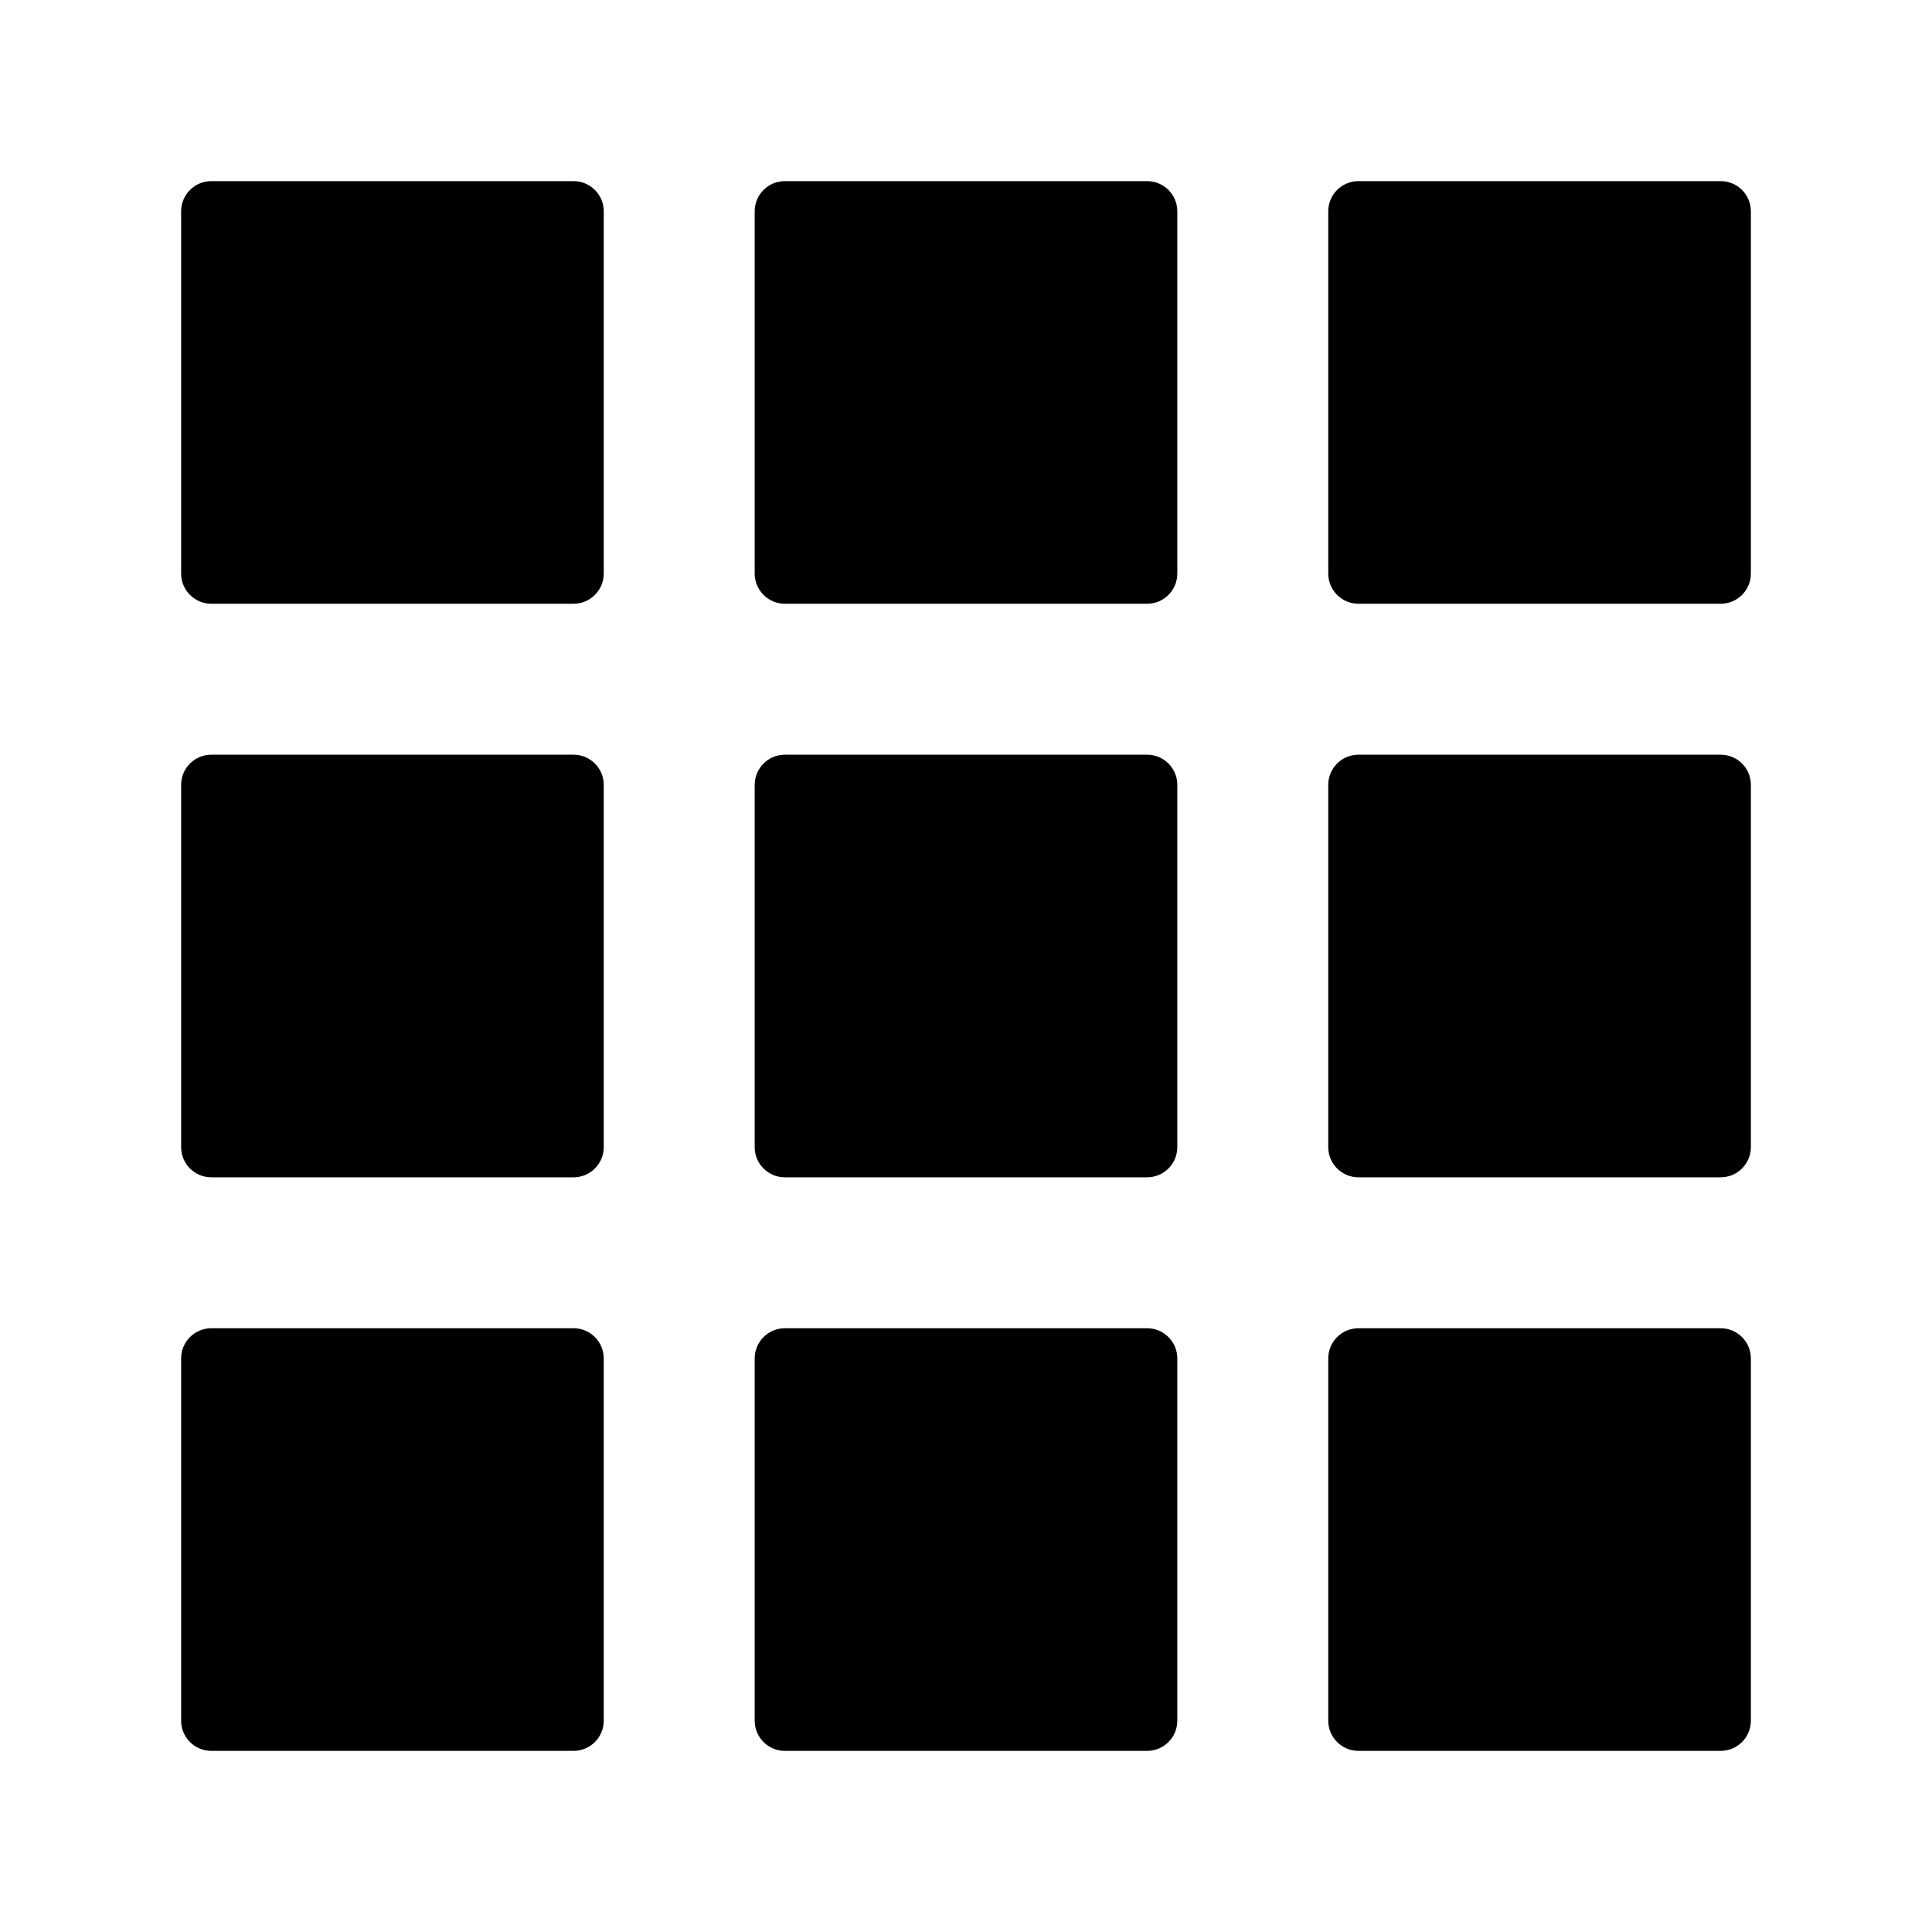
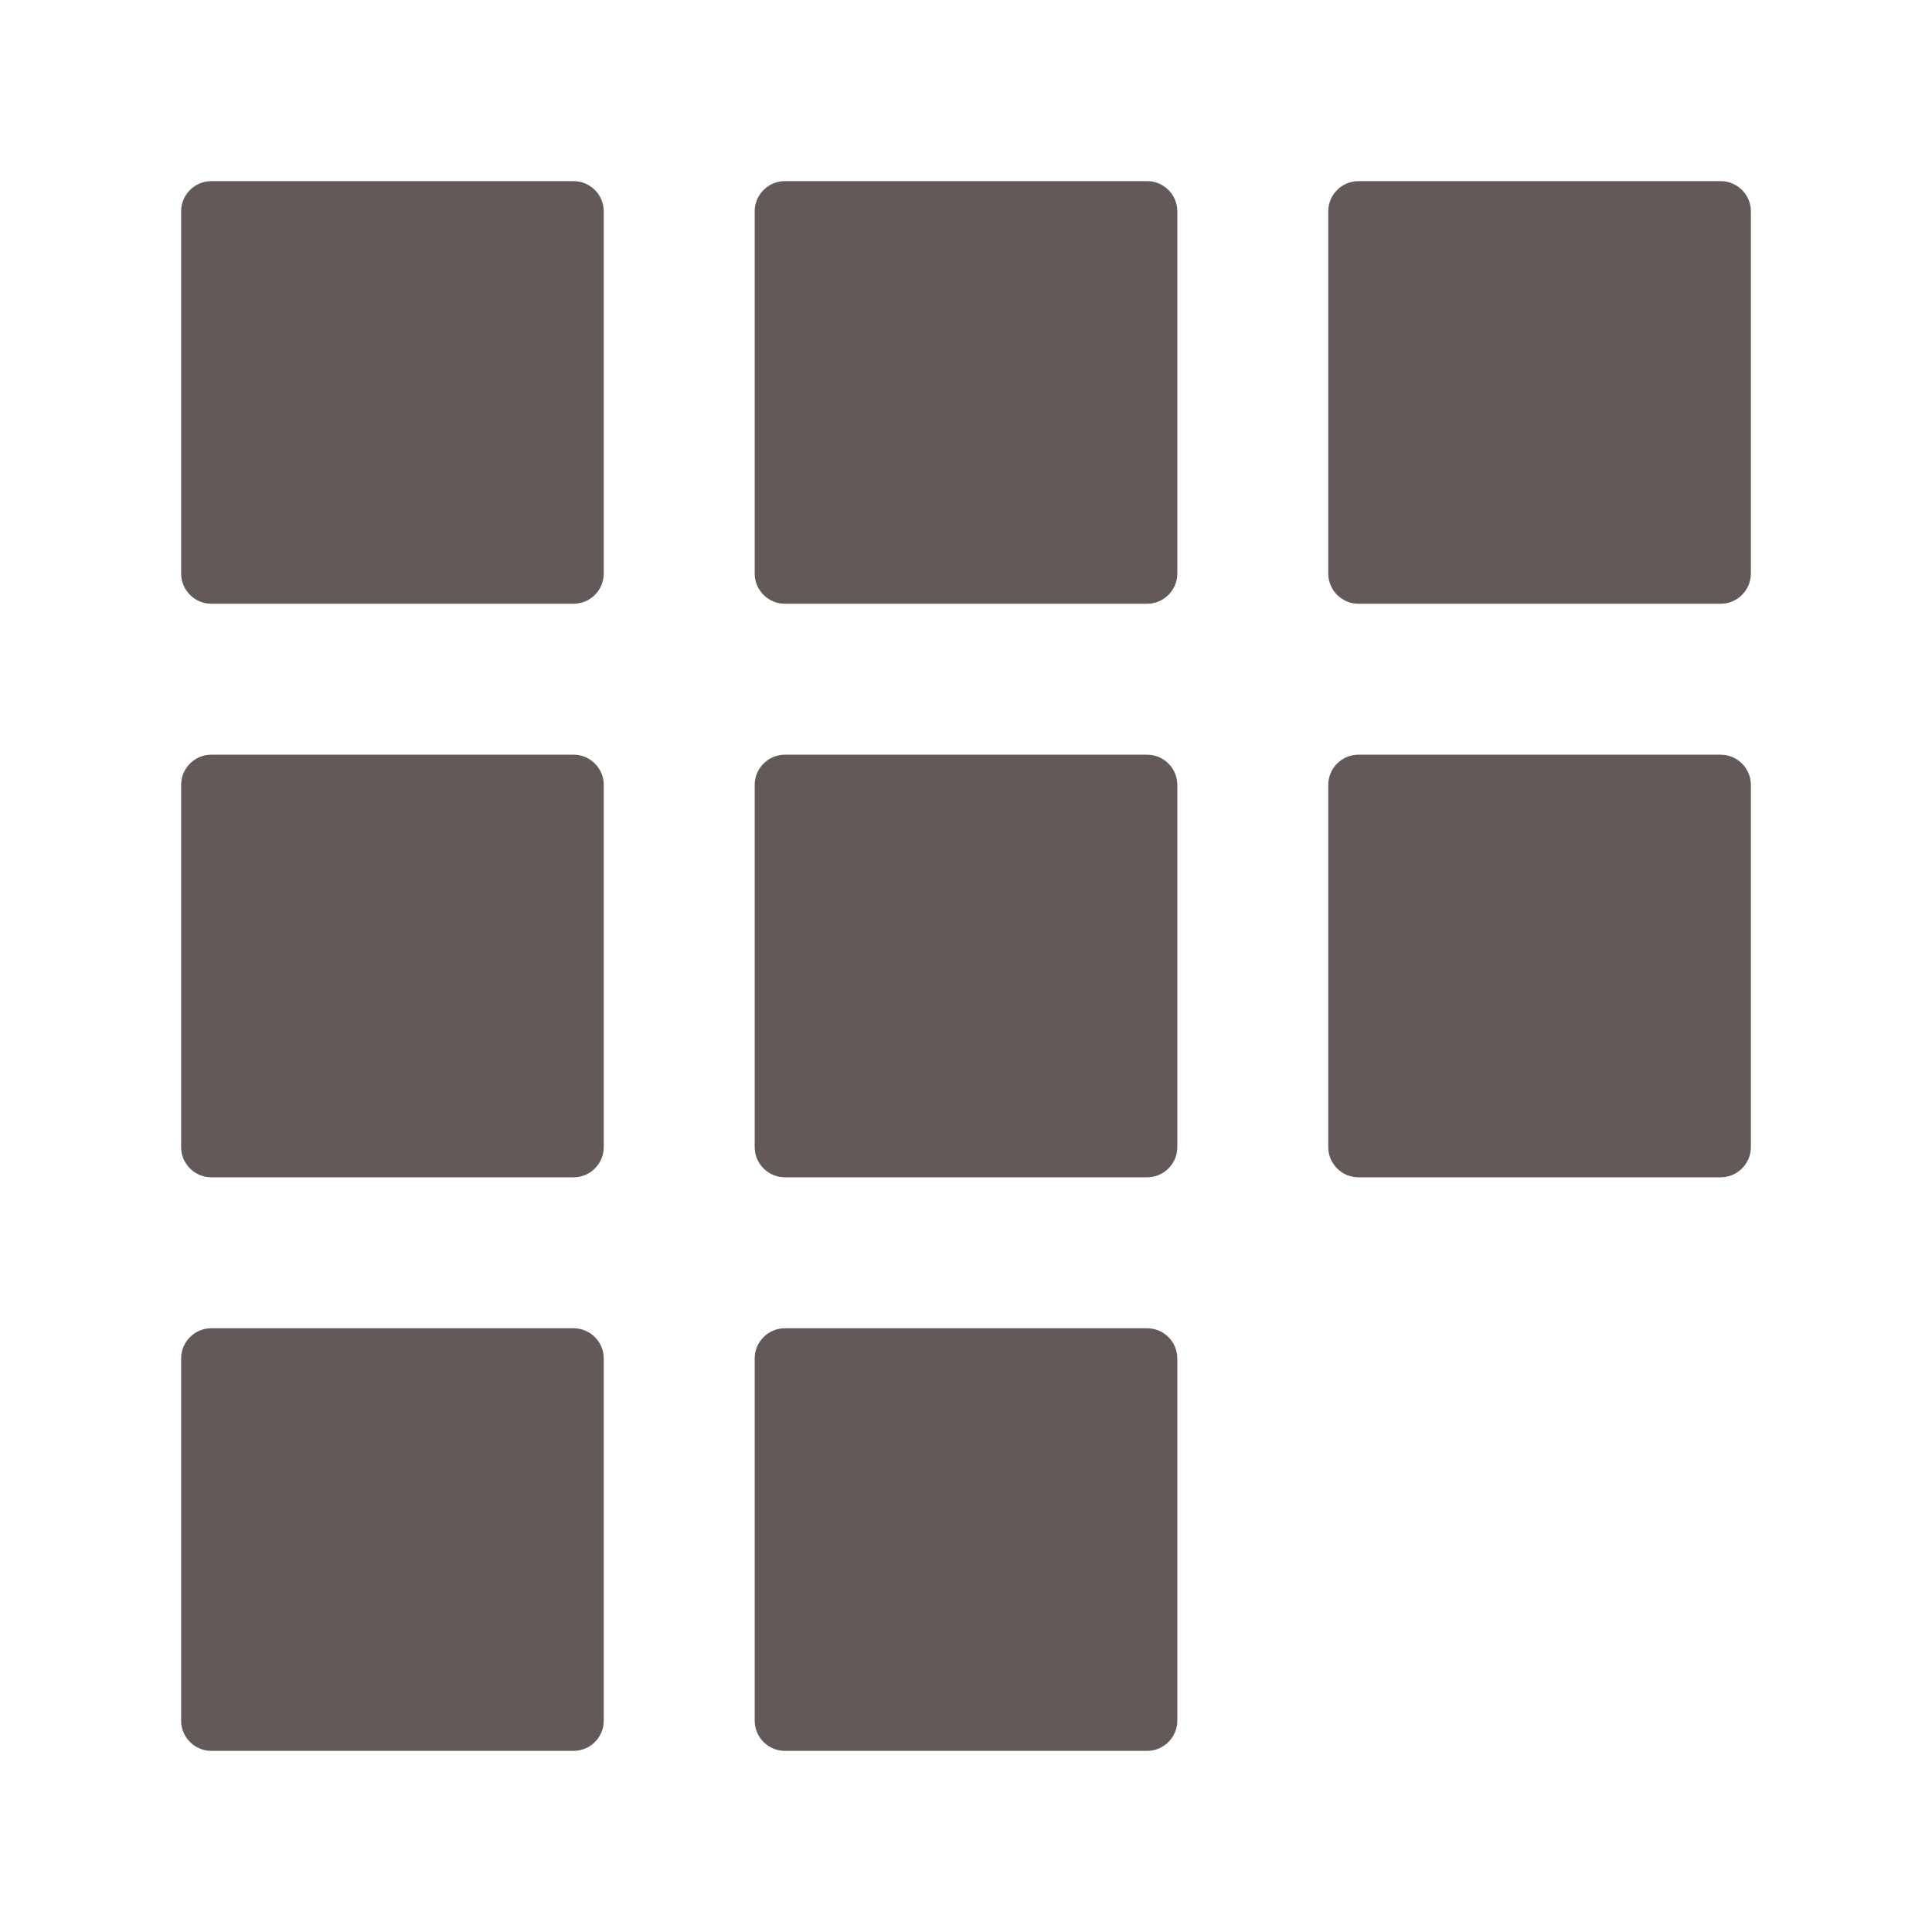
- <svg xmlns="http://www.w3.org/2000/svg" width="512" height="512" viewBox="0 0 512 512">
-   <rect x="48" y="48" width="112" height="112" rx="8" ry="8" />
-   <rect x="200" y="48" width="112" height="112" rx="8" ry="8" />
-   <rect x="352" y="48" width="112" height="112" rx="8" ry="8" />
-   <rect x="48" y="200" width="112" height="112" rx="8" ry="8" />
-   <rect x="200" y="200" width="112" height="112" rx="8" ry="8" />
-   <rect x="352" y="200" width="112" height="112" rx="8" ry="8" />
-   <rect x="48" y="352" width="112" height="112" rx="8" ry="8" />
-   <rect x="200" y="352" width="112" height="112" rx="8" ry="8" />
-   <rect x="352" y="352" width="112" height="112" rx="8" ry="8" />
+ <svg xmlns="http://www.w3.org/2000/svg" version="1.1" id="Layer_1" x="0px" y="0px" viewBox="0 0 512 512" style="enable-background:new 0 0 512 512;" xml:space="preserve">
+   <style type="text/css">
+ 	.st0{fill:#635959;}
+ </style>
+   <path class="st0" d="M56,48h96c4.4,0,8,3.6,8,8v96c0,4.4-3.6,8-8,8H56c-4.4,0-8-3.6-8-8V56C48,51.6,51.6,48,56,48z" />
+   <path class="st0" d="M208,48h96c4.4,0,8,3.6,8,8v96c0,4.4-3.6,8-8,8h-96c-4.4,0-8-3.6-8-8V56C200,51.6,203.6,48,208,48z" />
+   <path class="st0" d="M360,48h96c4.4,0,8,3.6,8,8v96c0,4.4-3.6,8-8,8h-96c-4.4,0-8-3.6-8-8V56C352,51.6,355.6,48,360,48z" />
+   <path class="st0" d="M56,200h96c4.4,0,8,3.6,8,8v96c0,4.4-3.6,8-8,8H56c-4.4,0-8-3.6-8-8v-96C48,203.6,51.6,200,56,200z" />
+   <path class="st0" d="M208,200h96c4.4,0,8,3.6,8,8v96c0,4.4-3.6,8-8,8h-96c-4.4,0-8-3.6-8-8v-96C200,203.6,203.6,200,208,200z" />
+   <path class="st0" d="M360,200h96c4.4,0,8,3.6,8,8v96c0,4.4-3.6,8-8,8h-96c-4.4,0-8-3.6-8-8v-96C352,203.6,355.6,200,360,200z" />
+   <path class="st0" d="M56,352h96c4.4,0,8,3.6,8,8v96c0,4.4-3.6,8-8,8H56c-4.4,0-8-3.6-8-8v-96C48,355.6,51.6,352,56,352z" />
+   <path class="st0" d="M208,352h96c4.4,0,8,3.6,8,8v96c0,4.4-3.6,8-8,8h-96c-4.4,0-8-3.6-8-8v-96C200,355.6,203.6,352,208,352z" />
</svg>
